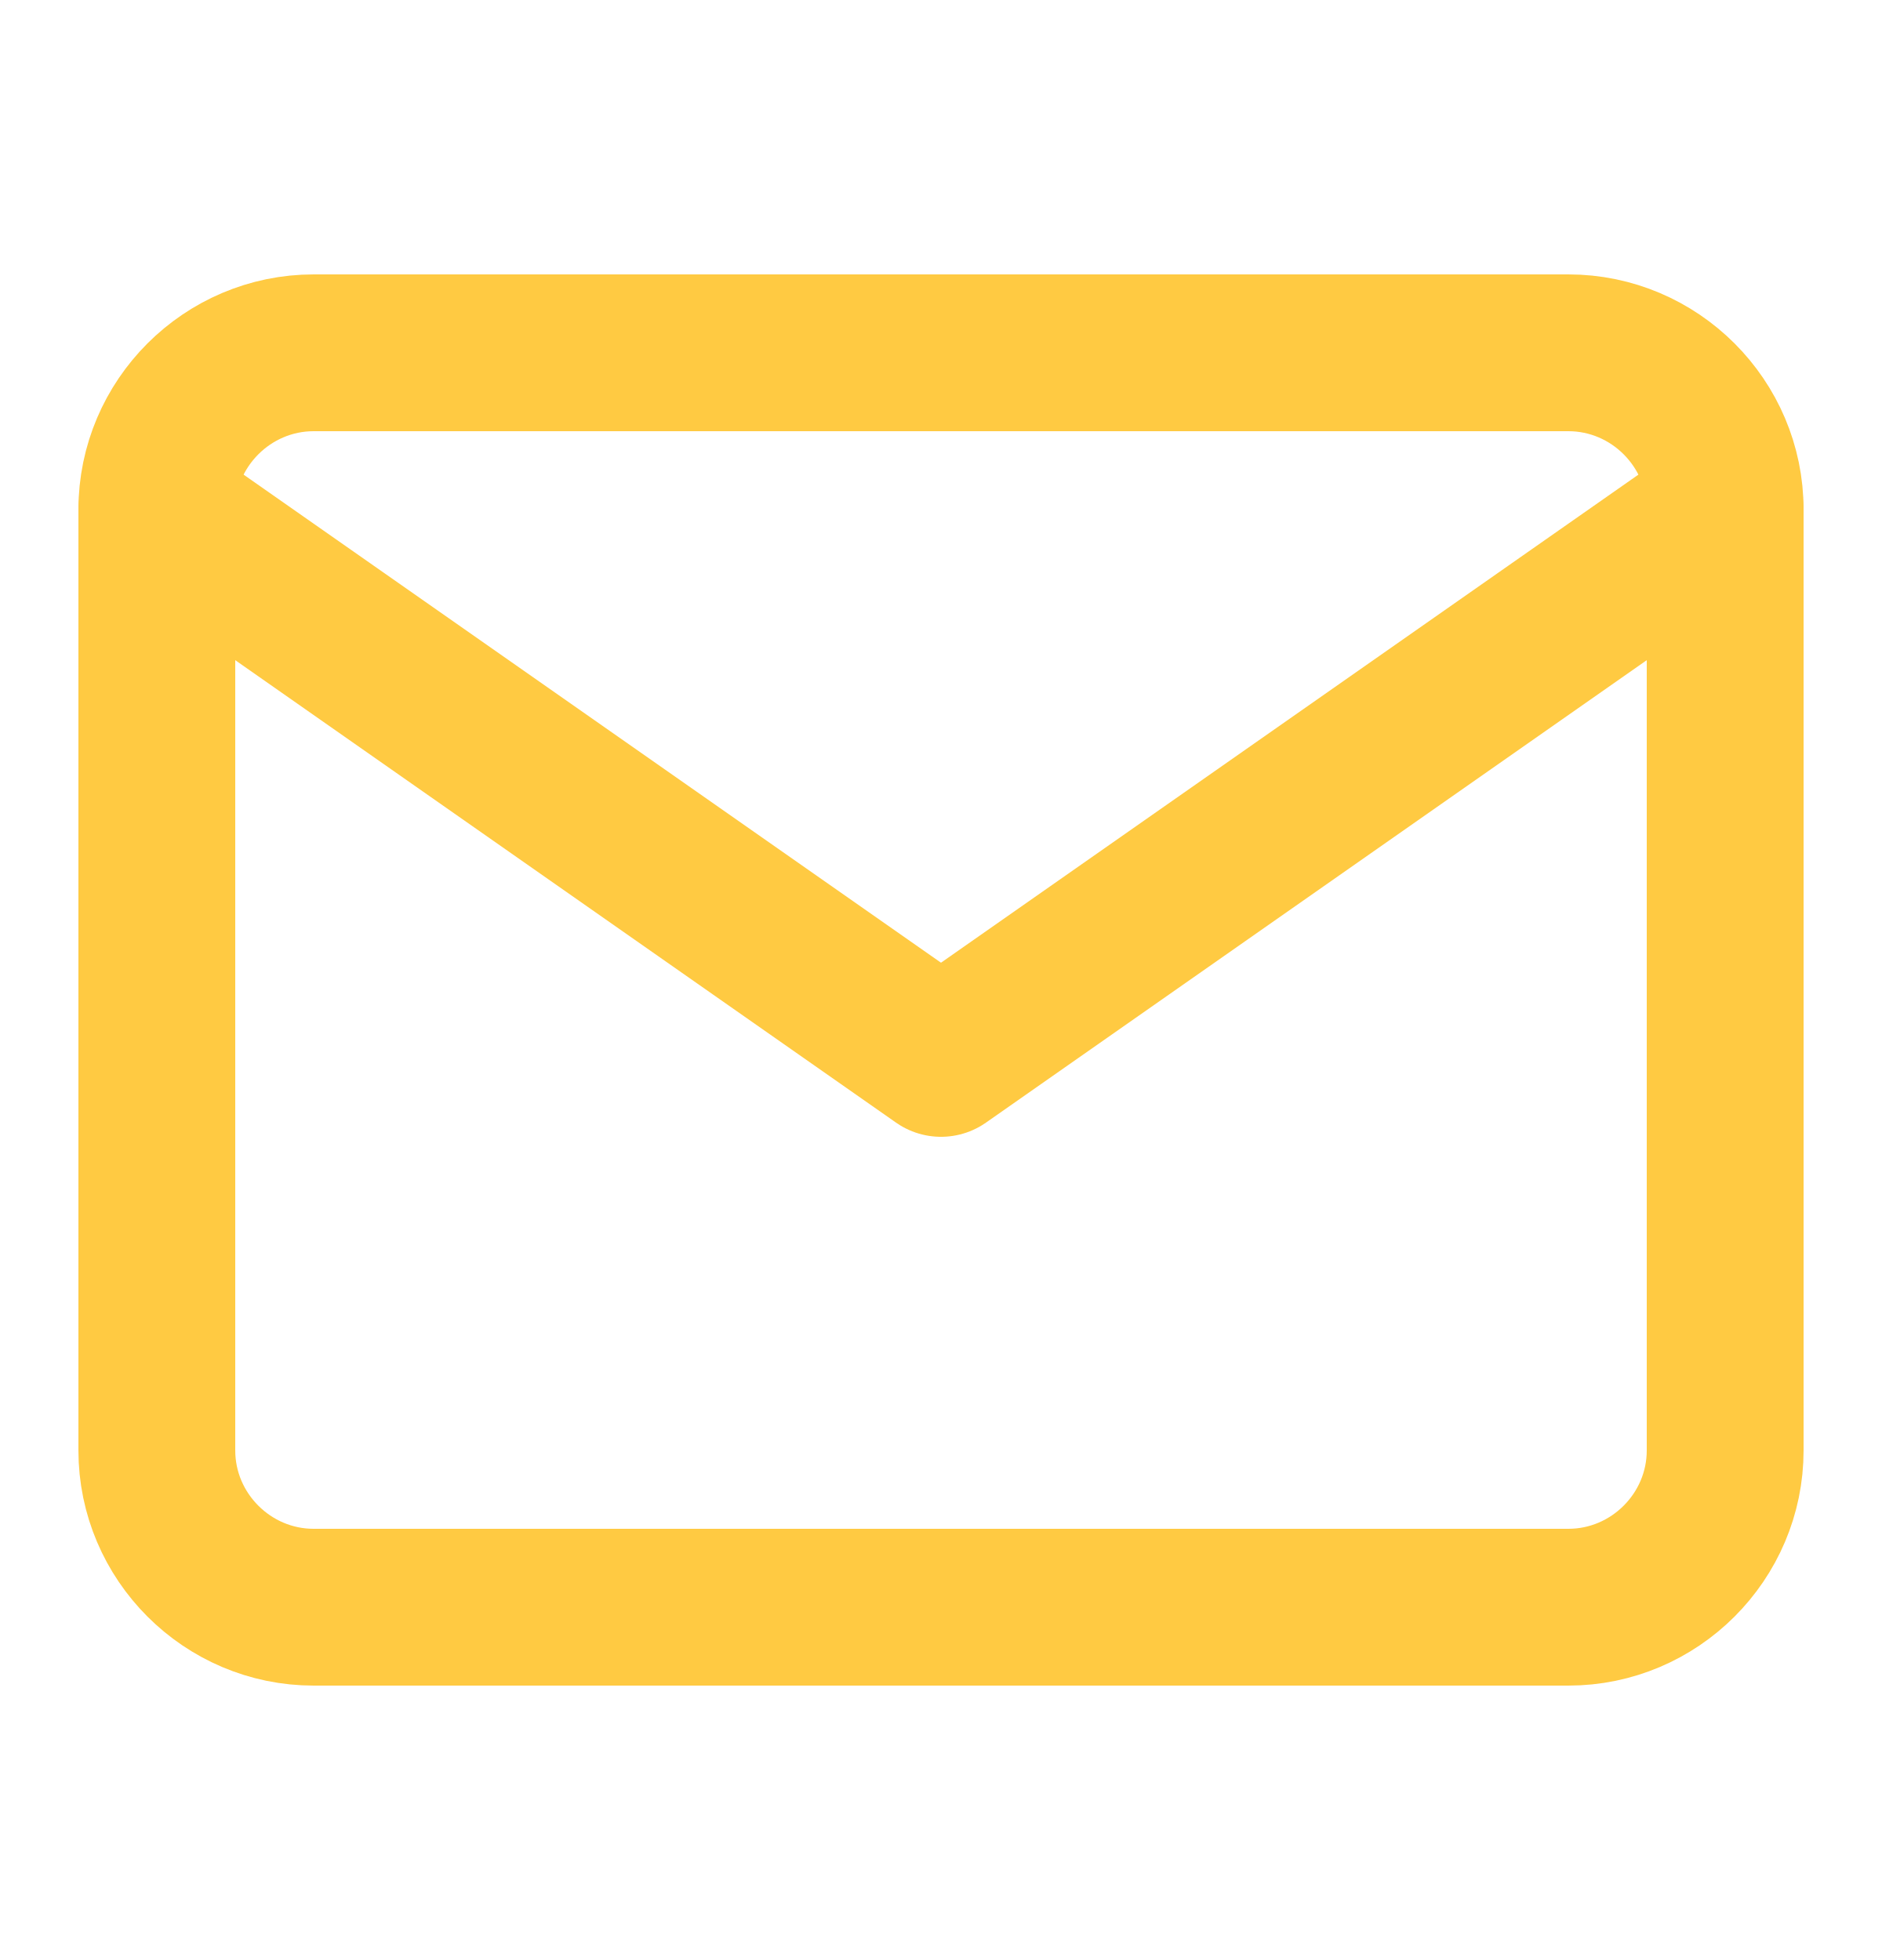
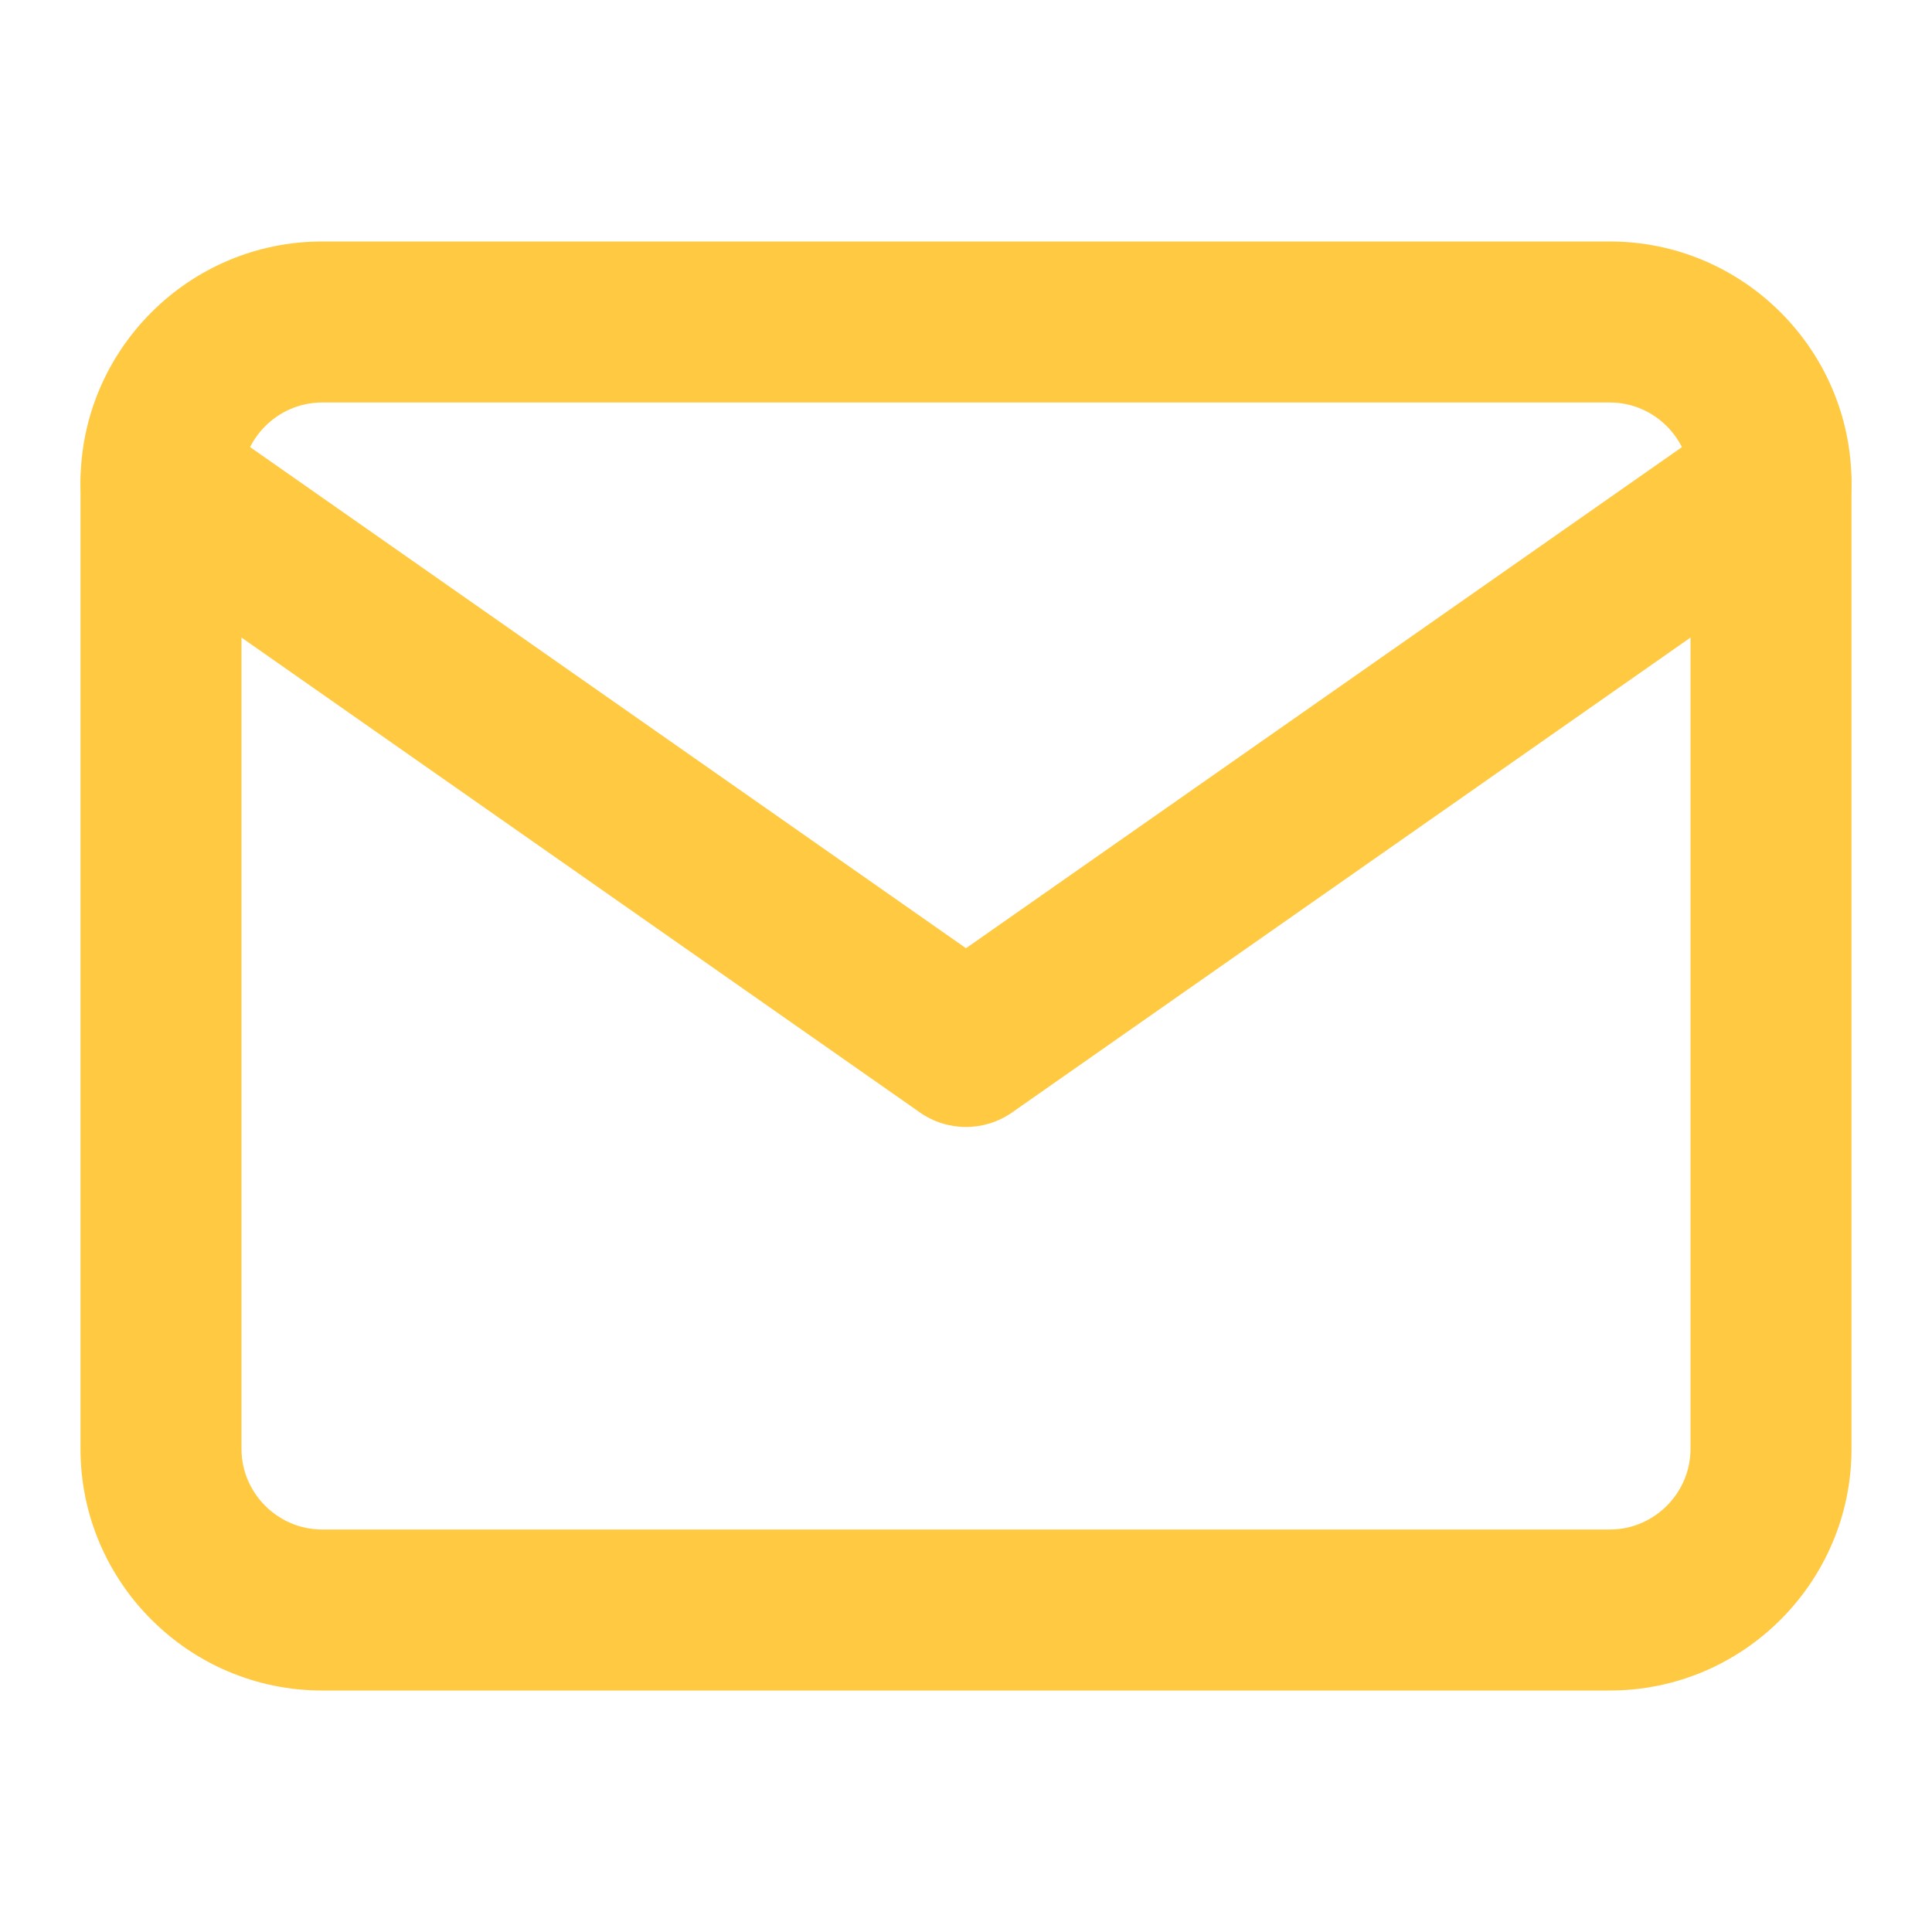
- <svg xmlns="http://www.w3.org/2000/svg" width="24" height="25" viewBox="0 0 24 25" fill="none">
-   <g id="mail">
-     <path id="Vector" d="M4 4.5H20C21.1 4.5 22 5.4 22 6.5V18.5C22 19.6 21.1 20.5 20 20.5H4C2.9 20.5 2 19.6 2 18.5V6.5C2 5.4 2.9 4.5 4 4.5Z" stroke="#FFCA42" stroke-width="2" stroke-linecap="round" stroke-linejoin="round" />
-     <path id="Vector_2" d="M22 6.5L12 13.5L2 6.5" stroke="#FFCA42" stroke-width="2" stroke-linecap="round" stroke-linejoin="round" />
-   </g>
+ <svg xmlns="http://www.w3.org/2000/svg" width="24" height="24" viewBox="0 0 24 24" fill="none">
+   <path fill-rule="evenodd" clip-rule="evenodd" d="M4 5C3.452 5 3 5.452 3 6V18C3 18.548 3.452 19 4 19H20C20.548 19 21 18.548 21 18V6C21 5.452 20.548 5 20 5H4ZM1 6C1 4.348 2.348 3 4 3H20C21.652 3 23 4.348 23 6V18C23 19.652 21.652 21 20 21H4C2.348 21 1 19.652 1 18V6Z" fill="#FFCA42" />
+   <path fill-rule="evenodd" clip-rule="evenodd" d="M1.181 5.426C1.498 4.974 2.121 4.864 2.574 5.181L12 11.779L21.427 5.181C21.879 4.864 22.503 4.974 22.819 5.426C23.136 5.879 23.026 6.502 22.573 6.819L12.573 13.819C12.229 14.06 11.771 14.06 11.427 13.819L1.427 6.819C0.974 6.502 0.864 5.879 1.181 5.426Z" fill="#FFCA42" />
</svg>
